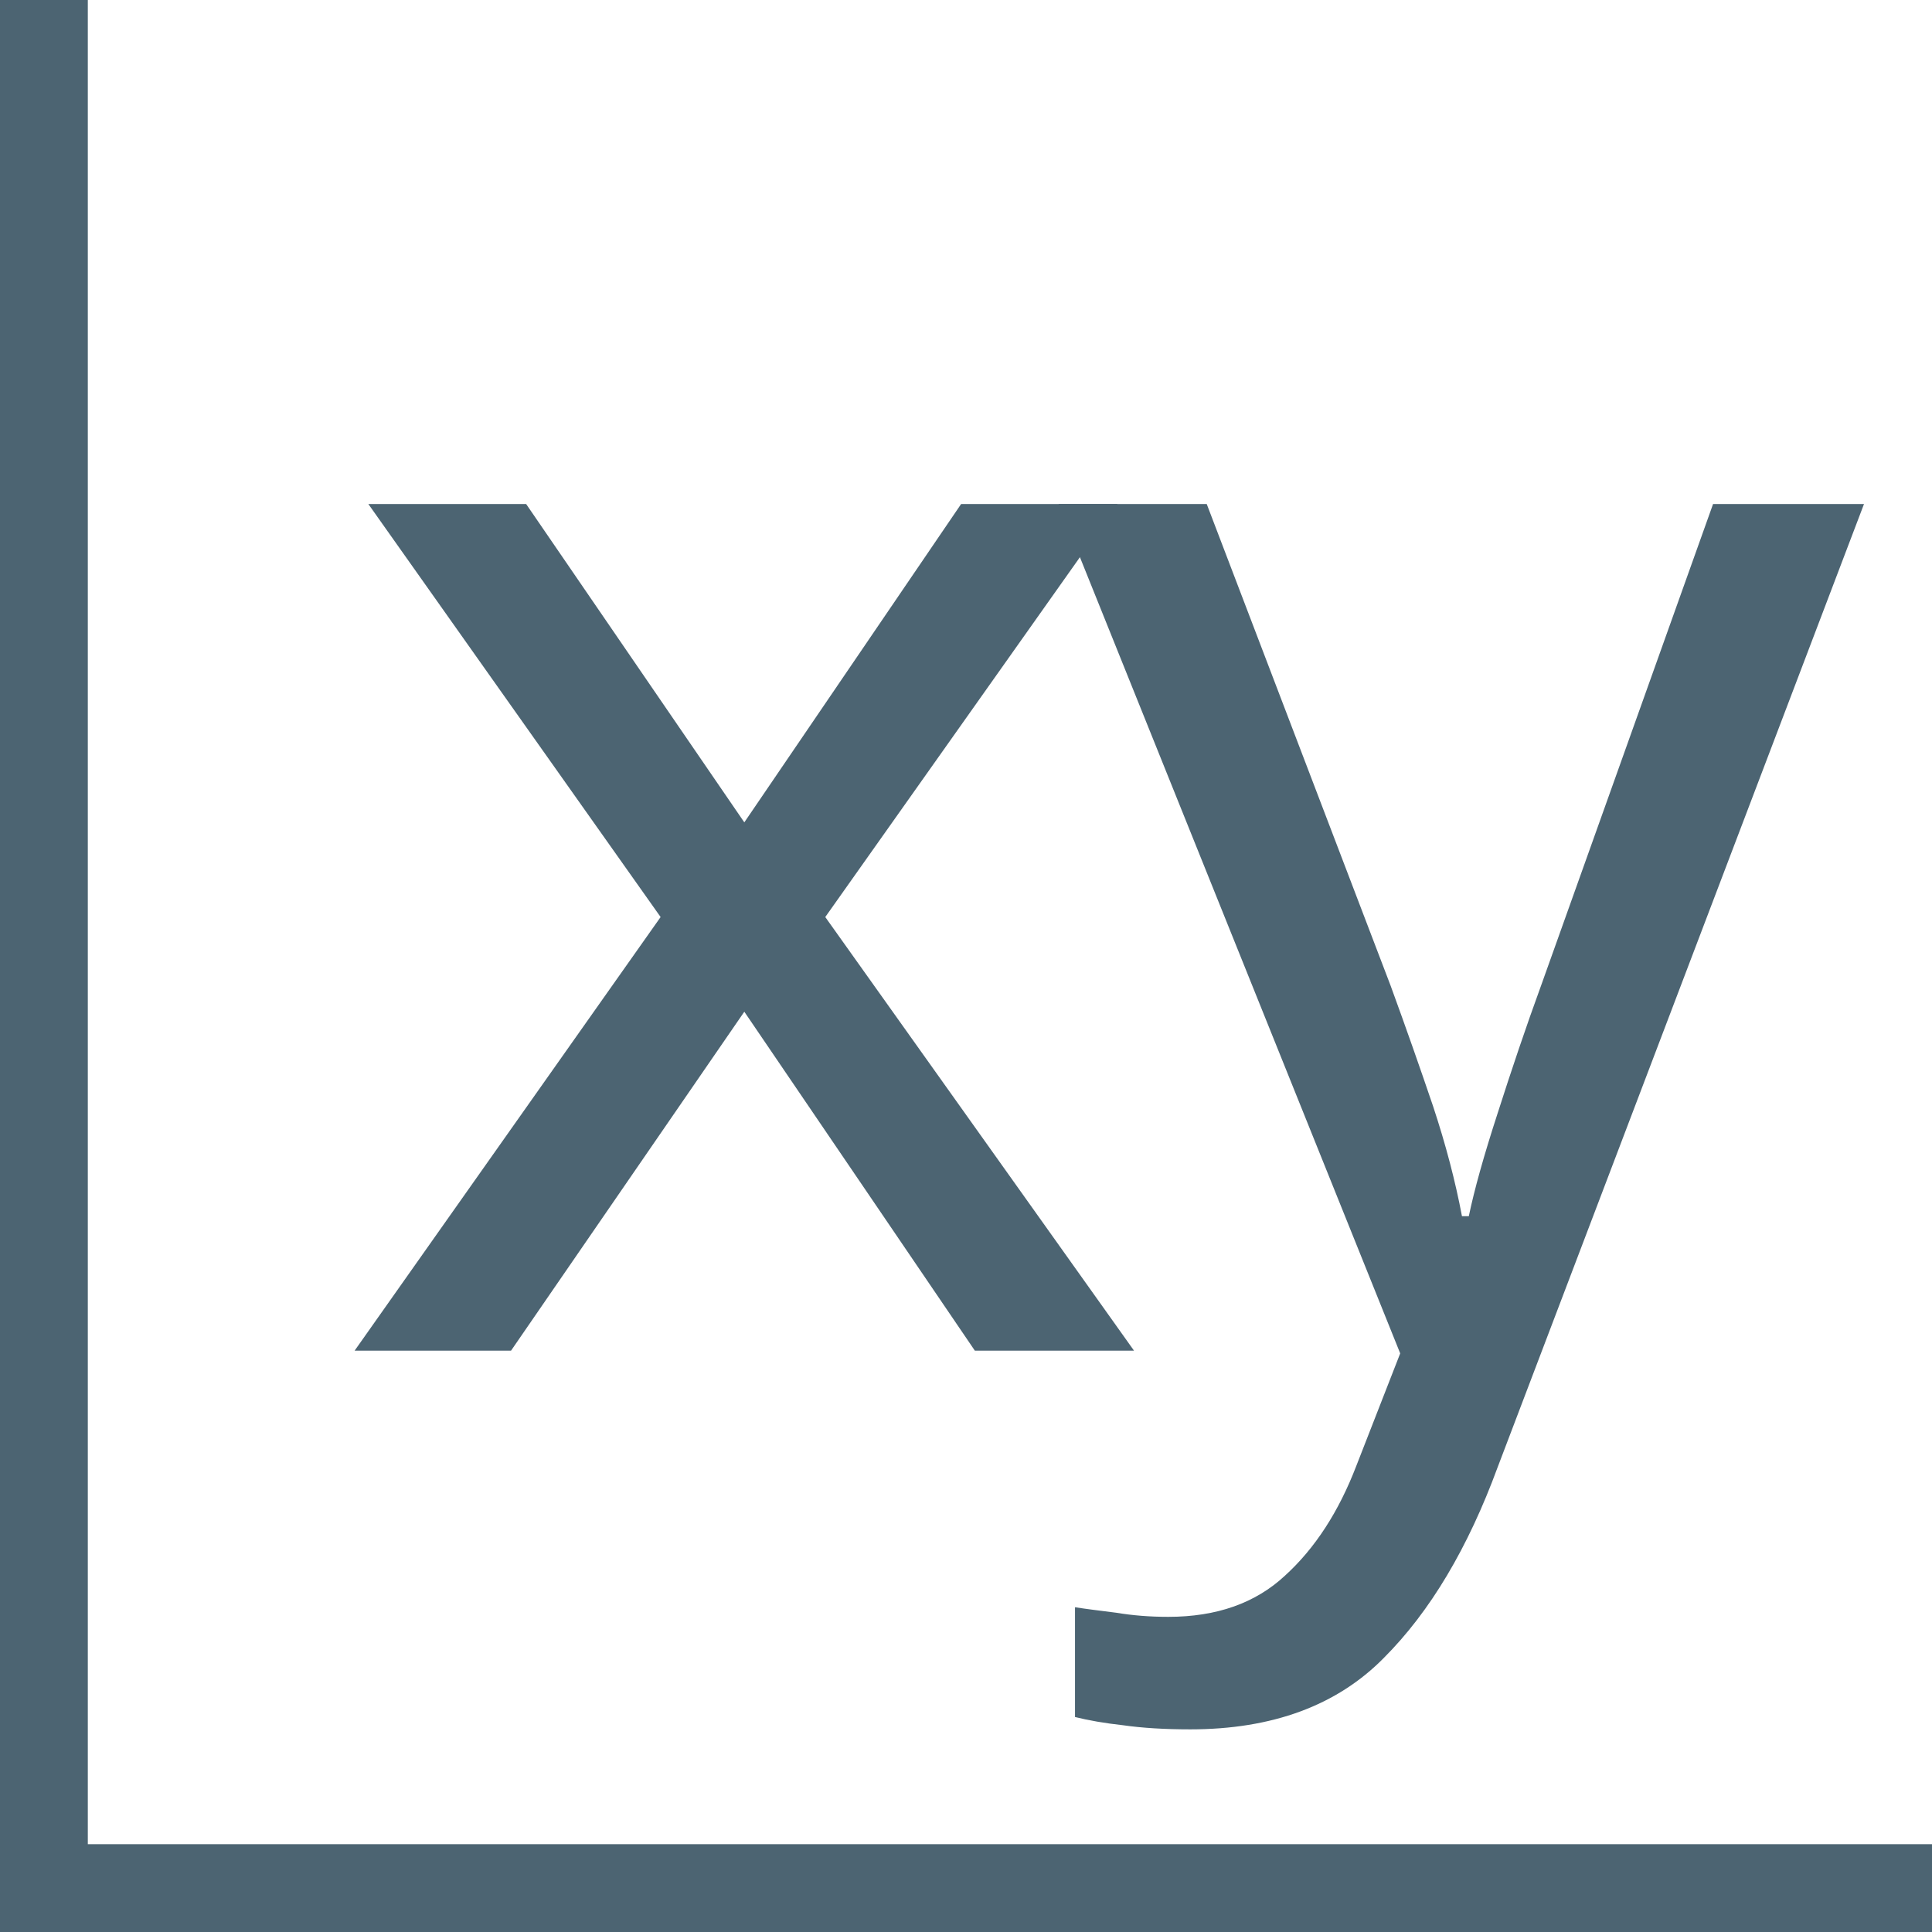
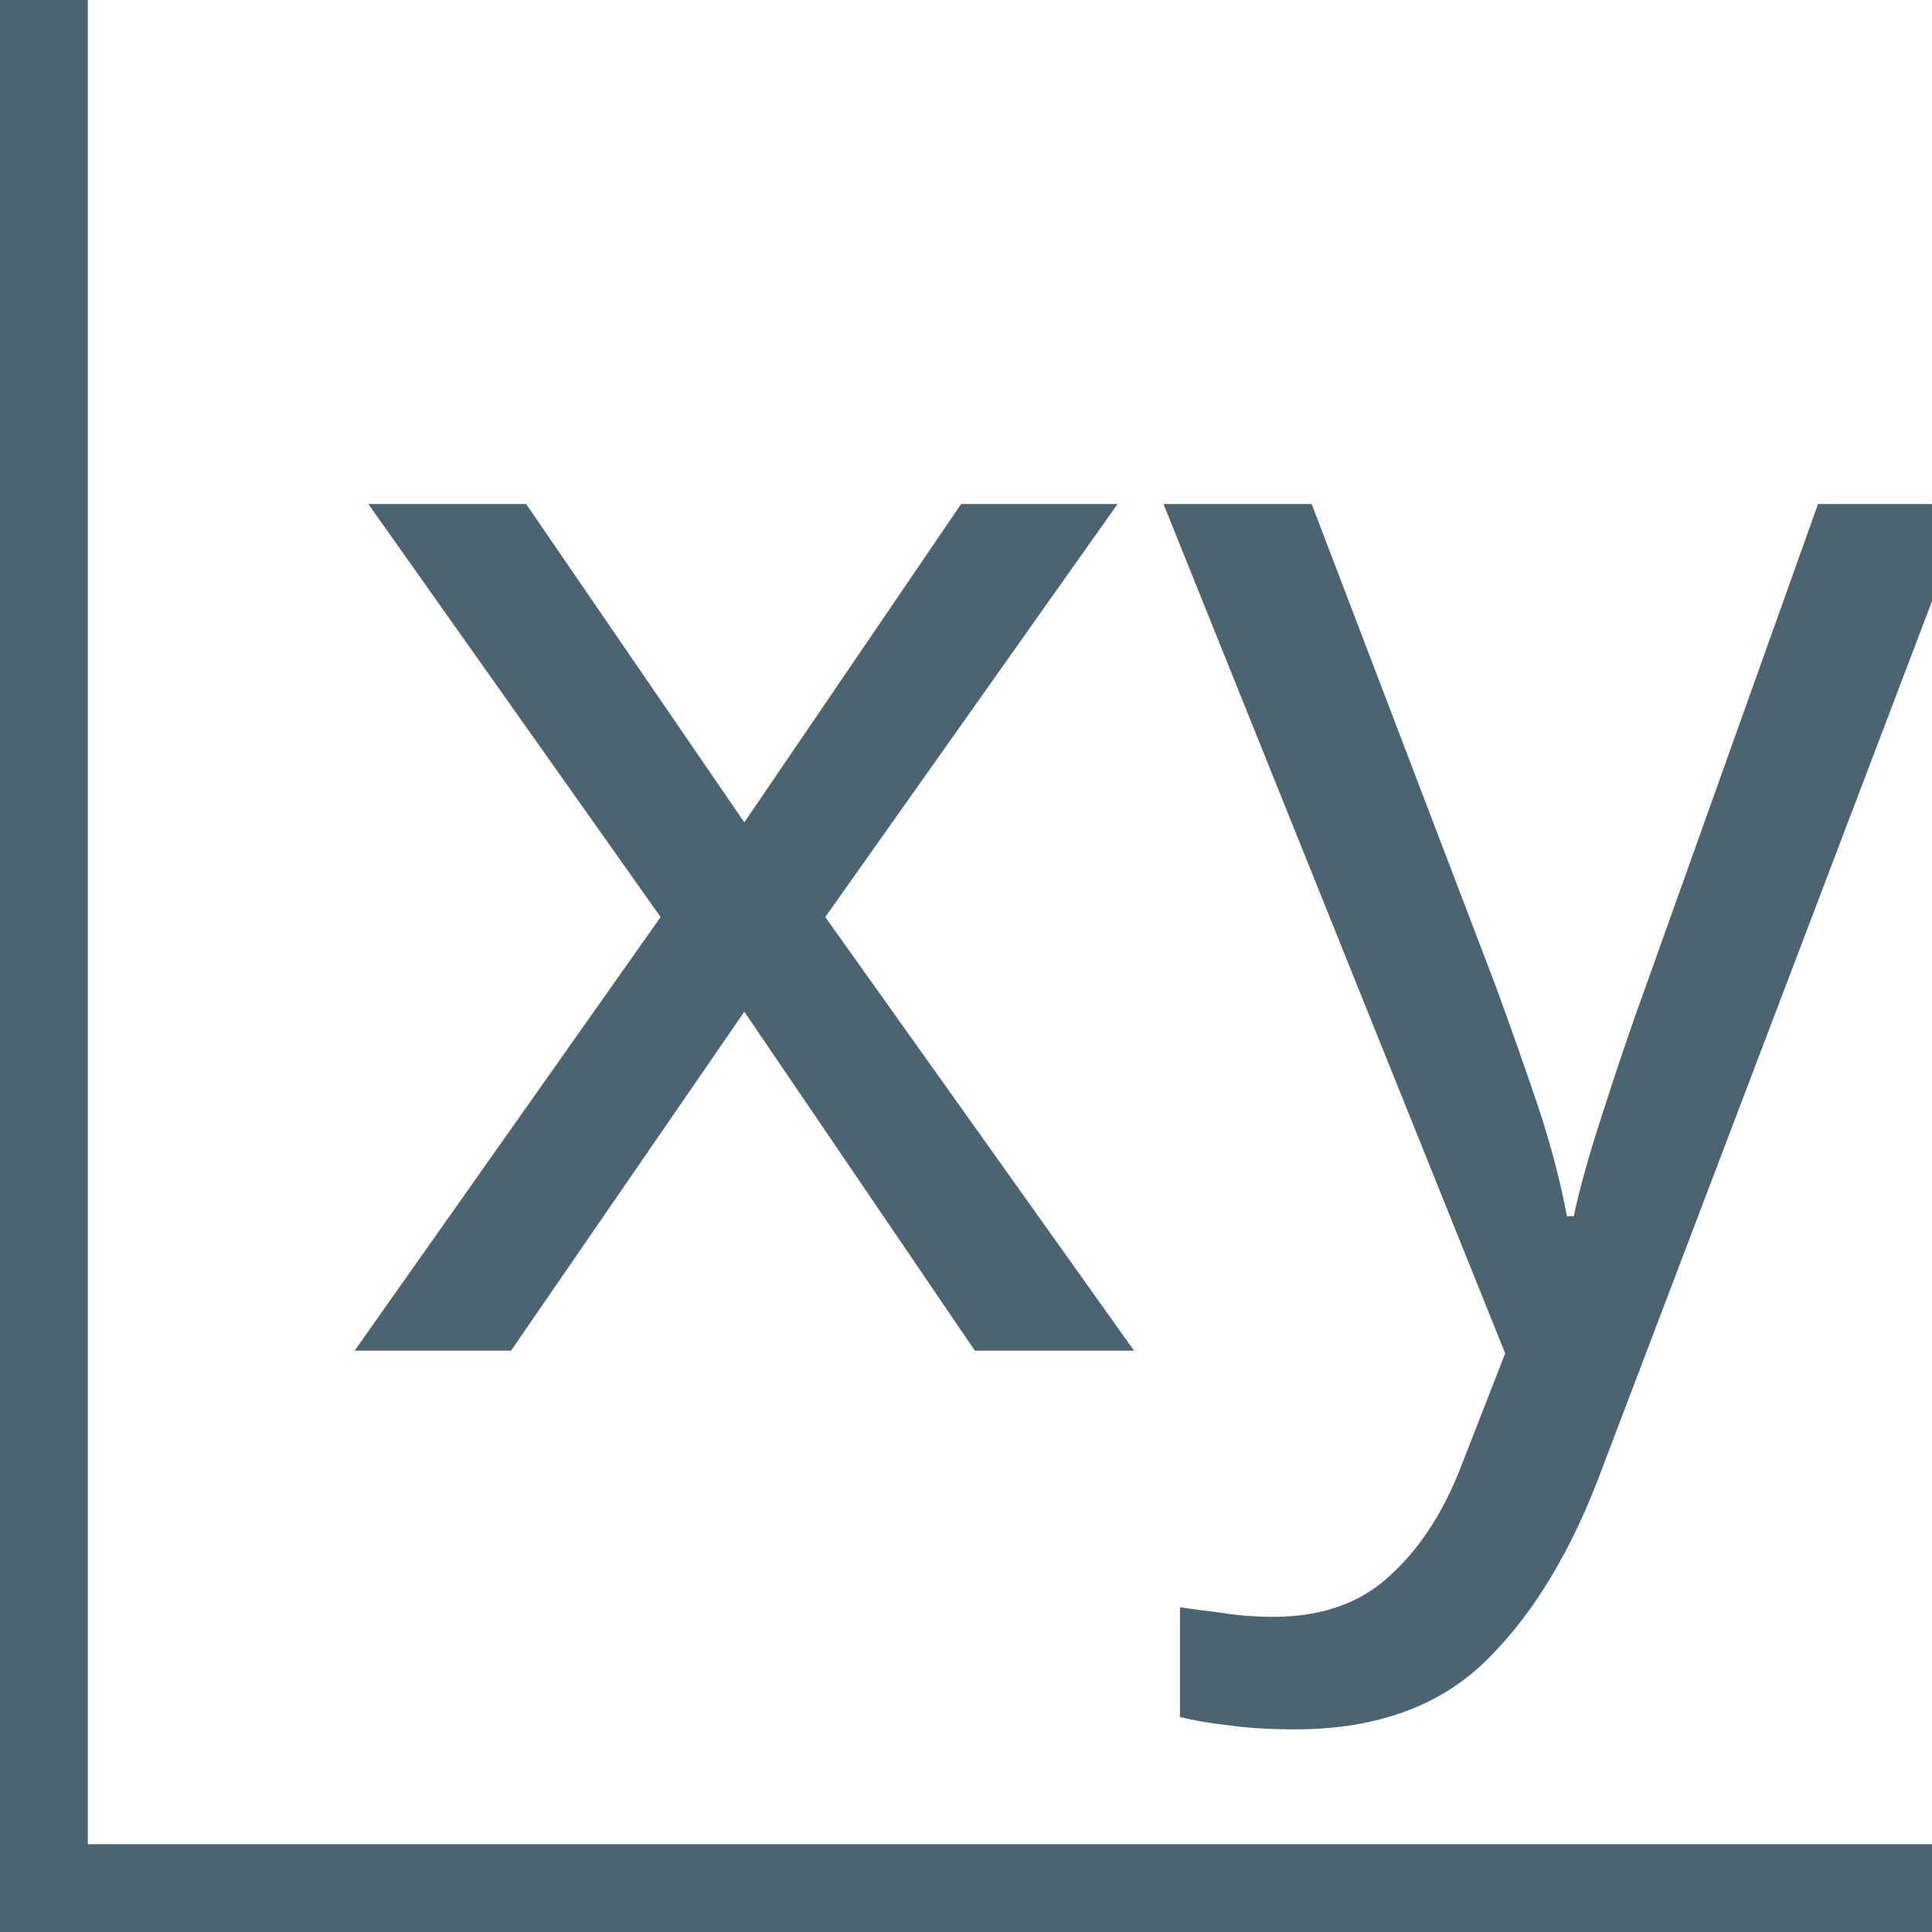
<svg xmlns="http://www.w3.org/2000/svg" id="Layer_1" data-name="Layer 1" viewBox="0 0 22 22">
-   <text transform="translate(3.71 15.38)" font-size="18" fill="#4c6472" font-family="GEInspiraSans-Regular, GE Inspira Sans" letter-spacing="0em">x<tspan x="8.33" y="0" letter-spacing="-0.02em">y</tspan>
-   </text>
+   <text stroke="none" transform="translate(3.71 15.38)" font-size="18" fill="#4c6472" font-family="GEInspiraSans-Regular, GE Inspira Sans" letter-spacing="0em">xy</text>
  <line y1="21.5" x2="22" y2="21.5" fill="none" stroke="#4c6472" stroke-miterlimit="10" />
  <line x1="0.5" y1="22" x2="0.5" fill="none" stroke="#4c6472" stroke-miterlimit="10" />
</svg>
